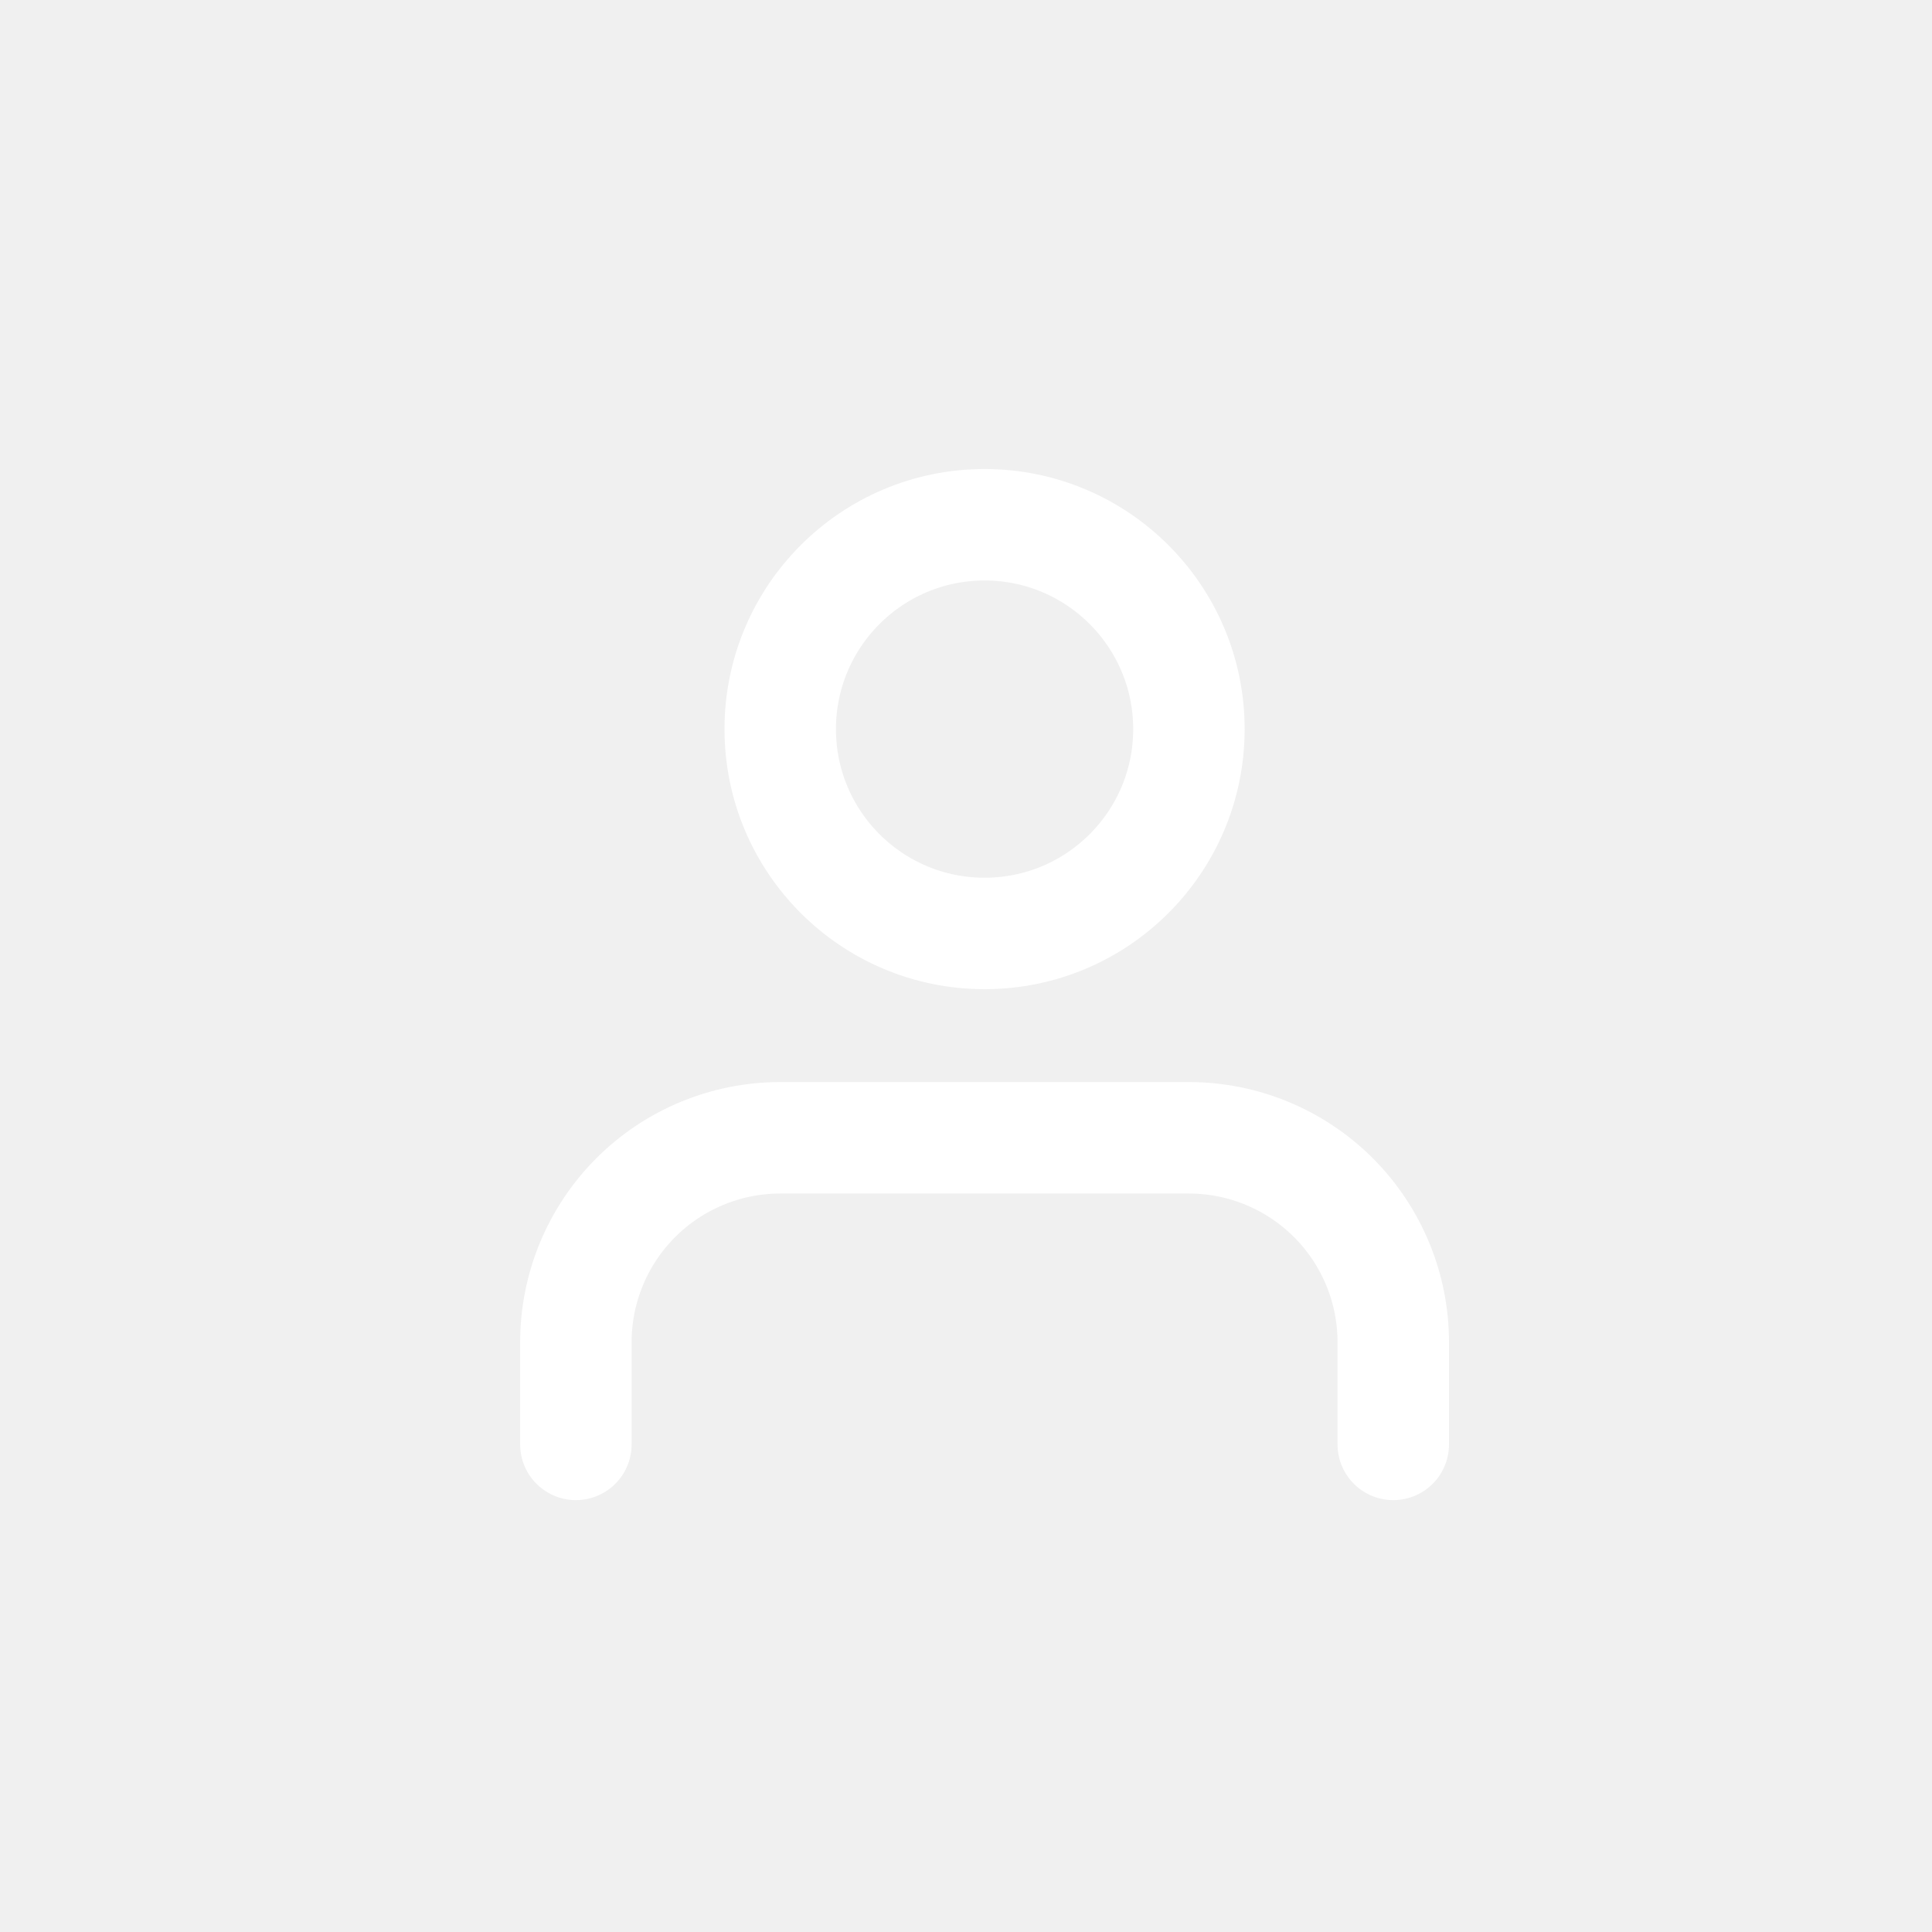
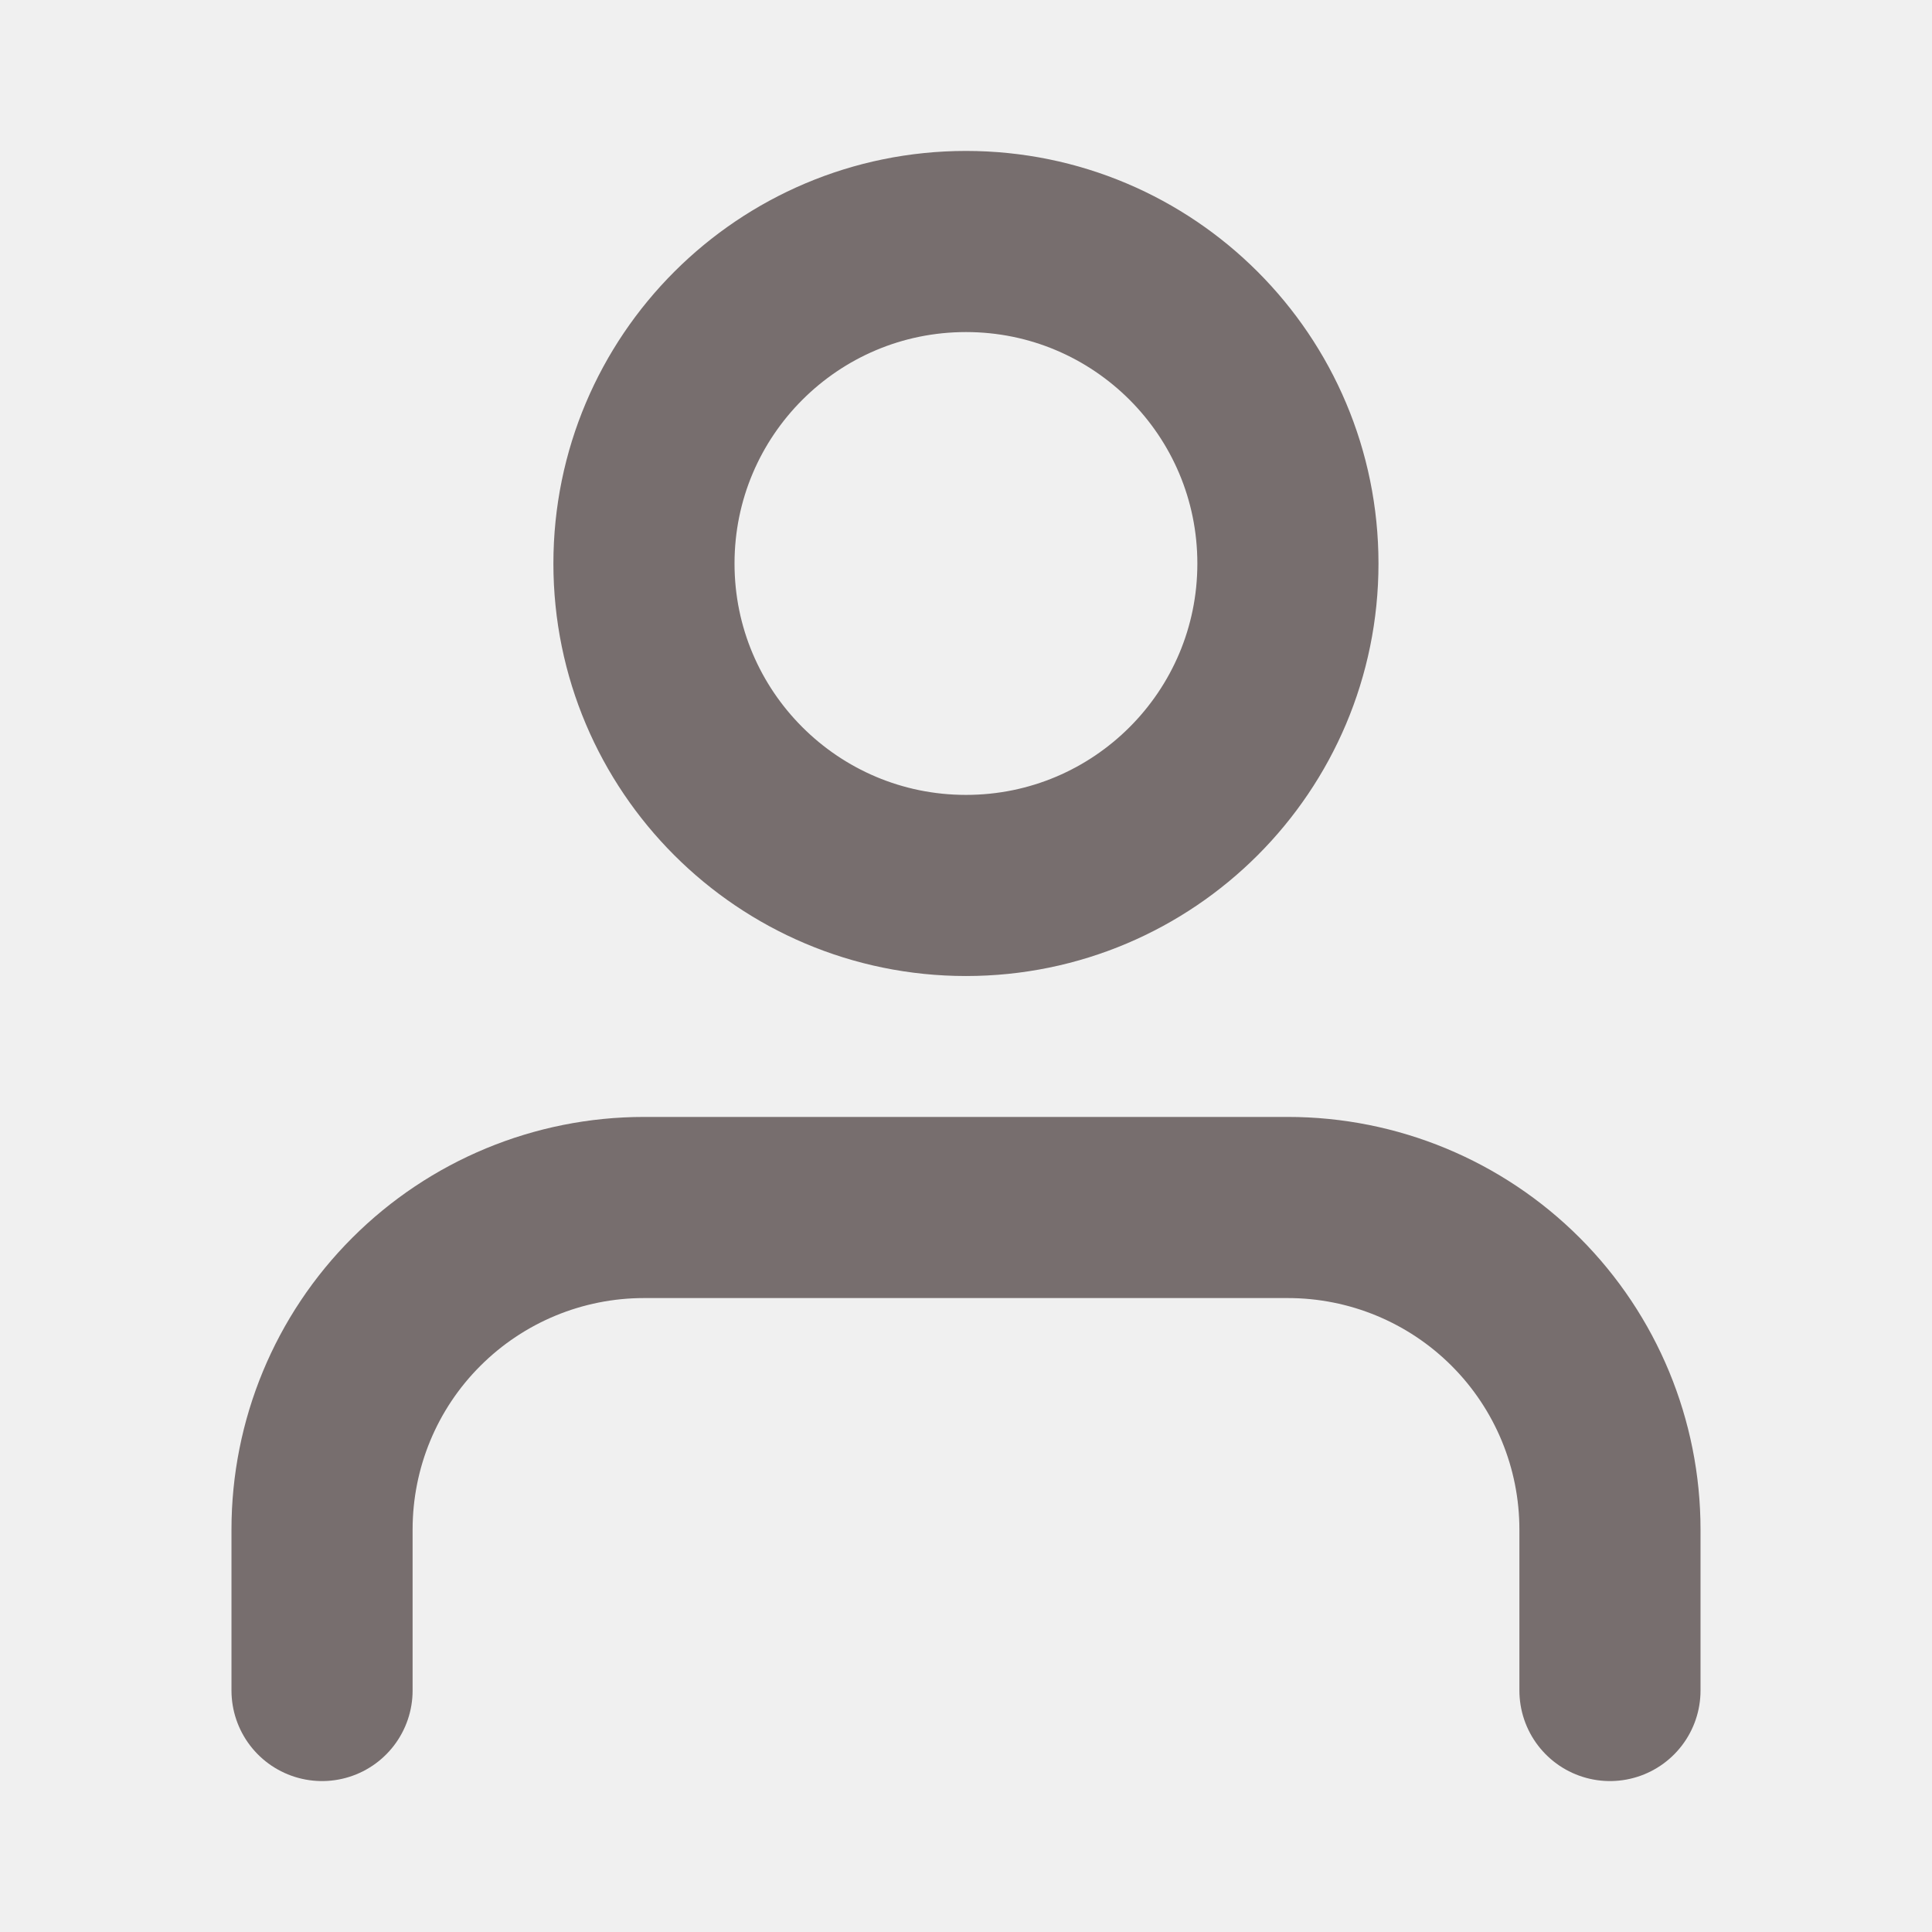
- <svg xmlns="http://www.w3.org/2000/svg" width="26" height="26" viewBox="0 0 26 26" fill="none">
-   <path d="M18.75 19.438V18.062C18.75 17.333 18.46 16.634 17.945 16.118C17.429 15.602 16.729 15.312 16 15.312H10.5C9.771 15.312 9.071 15.602 8.555 16.118C8.04 16.634 7.75 17.333 7.75 18.062V19.438M16 9.812C16 11.331 14.769 12.562 13.25 12.562C11.731 12.562 10.5 11.331 10.5 9.812C10.5 8.294 11.731 7.062 13.25 7.062C14.769 7.062 16 8.294 16 9.812Z" stroke="white" stroke-width="1.5" stroke-linecap="round" stroke-linejoin="round" />
+ <svg xmlns="http://www.w3.org/2000/svg" width="16" height="16" viewBox="0 0 16 16" fill="none">
+   <path d="M13.333 14V12.667C13.333 11.959 13.052 11.281 12.552 10.781C12.052 10.281 11.374 10 10.666 10H5.333C4.626 10 3.948 10.281 3.448 10.781C2.947 11.281 2.667 11.959 2.667 12.667V14M10.666 4.667C10.666 6.139 9.473 7.333 8 7.333C6.527 7.333 5.333 6.139 5.333 4.667C5.333 3.194 6.527 2 8 2C9.473 2 10.666 3.194 10.666 4.667Z" stroke="#776E6E" stroke-width="1.5" stroke-linecap="round" stroke-linejoin="round" />
</svg>
